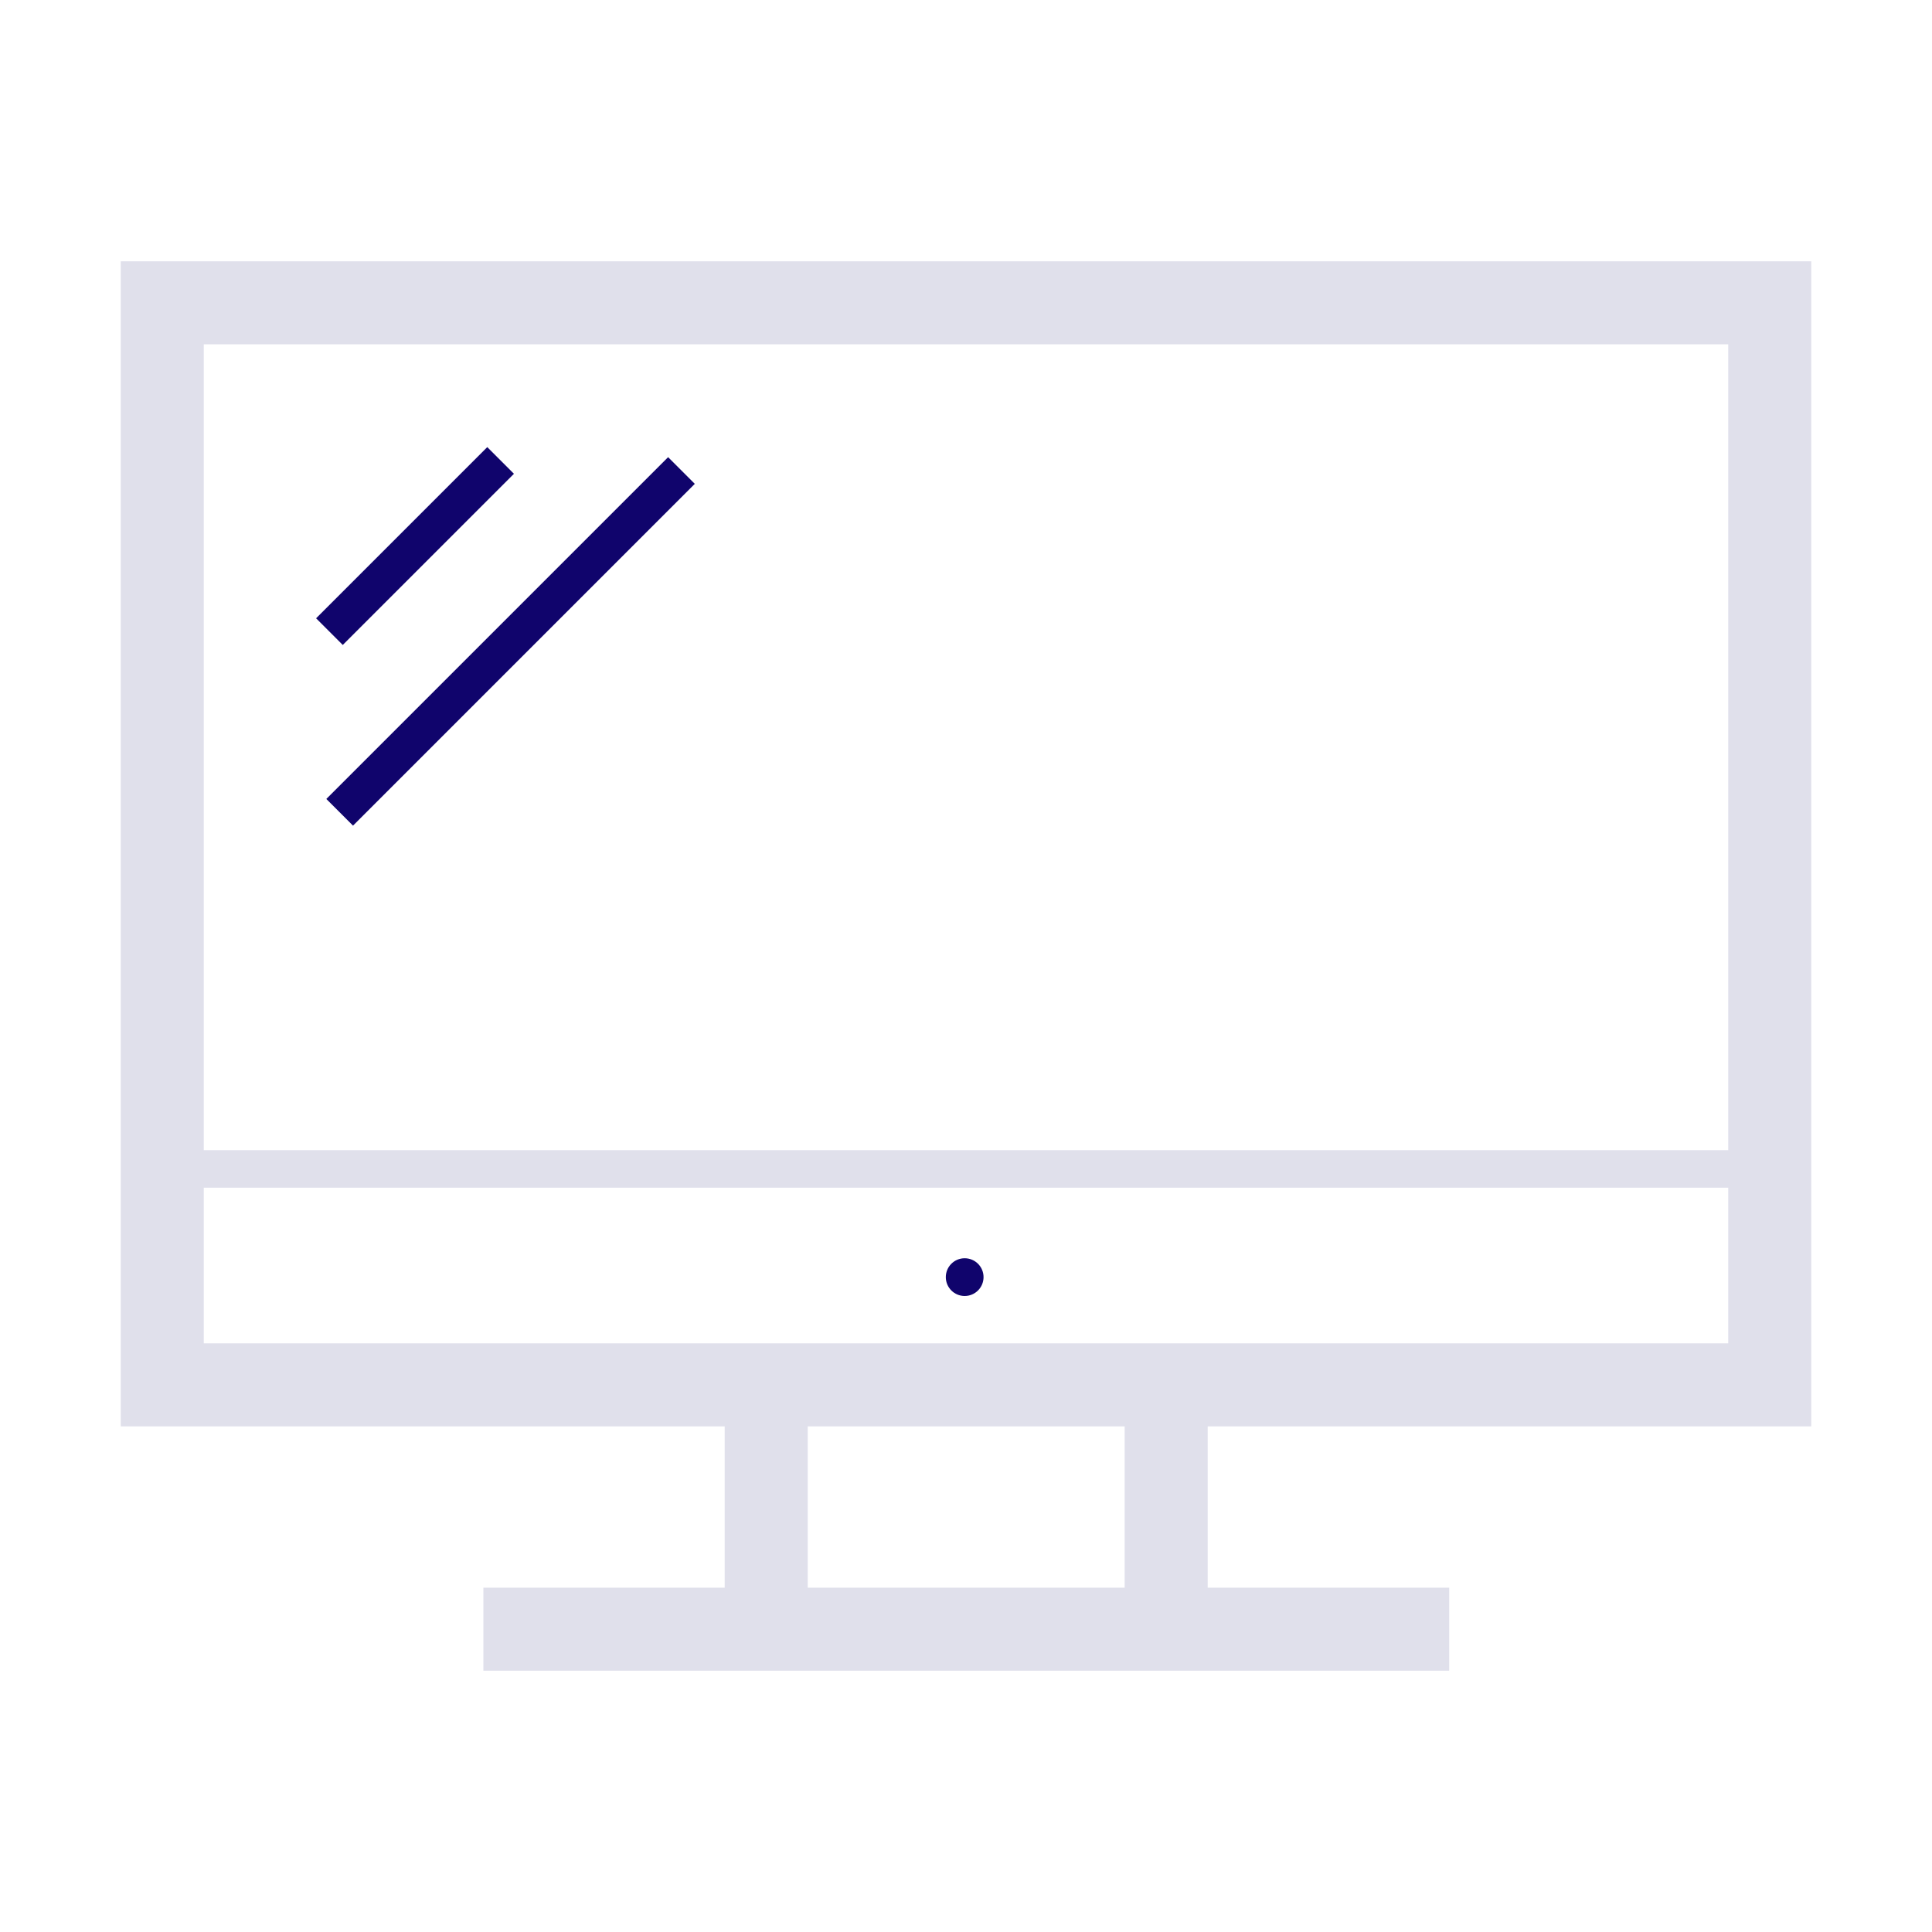
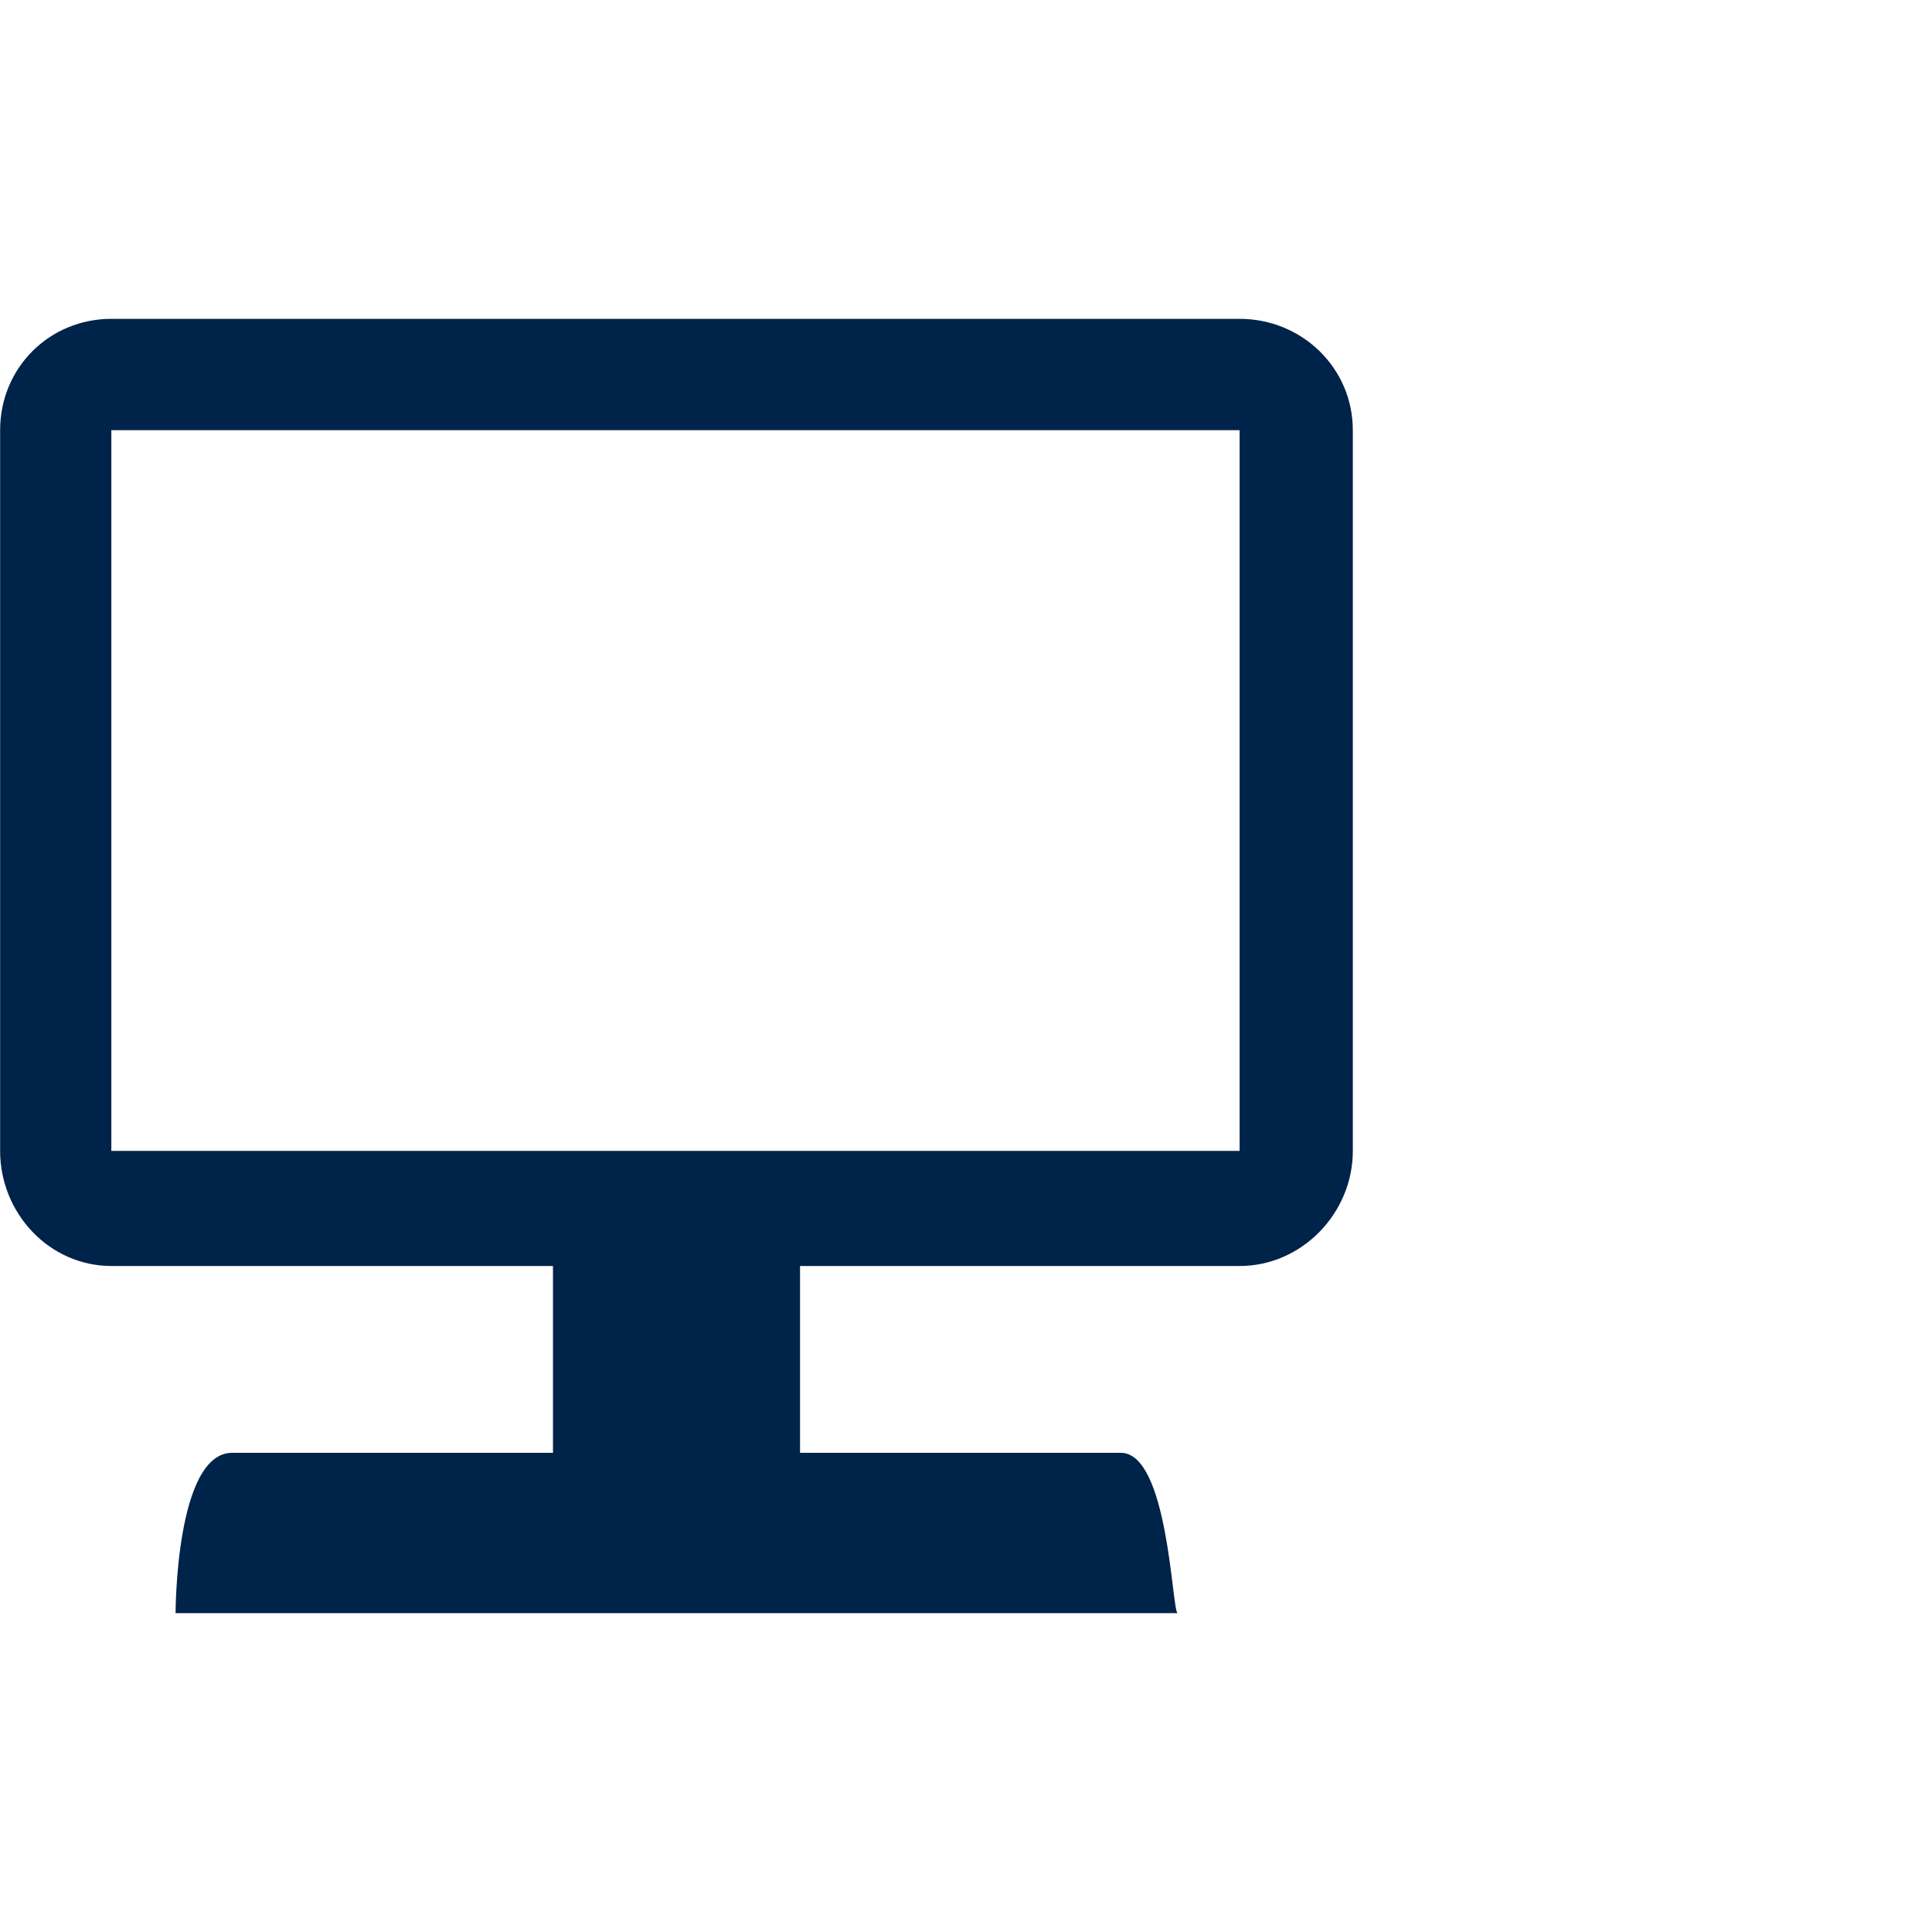
- <svg xmlns="http://www.w3.org/2000/svg" width="800px" height="800px" viewBox="0 0 1024 1024" class="icon" version="1.1" fill="#000000">
+ <svg xmlns="http://www.w3.org/2000/svg" fill="#002349" width="223px" height="223px" viewBox="0 0 32 32" version="1.1">
  <g id="SVGRepo_bgCarrier" stroke-width="0" />
  <g id="SVGRepo_tracerCarrier" stroke-linecap="round" stroke-linejoin="round" />
  <g id="SVGRepo_iconCarrier">
-     <path d="M511.3 676.9m-10 0a10 10 0 1 0 20 0 10 10 0 1 0-20 0Z" fill="#10046c" />
-     <path d="M960 756V138.5H64V756h320.1v85.5H256.2v44h511.9v-44h-128V756H960zM108 182.5h808v427.1H108V182.5z m488.1 659h-168V756h168v85.5zM108 712v-82.5h808V712H108z" fill="#e0e0eb" />
-     <path d="M167.536 327.703l90.72-90.721 14.143 14.142-90.721 90.72zM172.959 423.469l181.159-181.16 14.142 14.143L187.1 437.61z" fill="#10046c" />
+     <path d="M1.844 5.281h18.688c1.031 0 1.875 0.813 1.875 1.844v11.938c0 1.031-0.844 1.906-1.875 1.906h-7.281v3.094h5.313c0.781 0 0.844 2.563 0.938 2.656h-16.594s0-2.656 0.938-2.656h5.313v-3.094h-7.313c-1.031 0-1.844-0.875-1.844-1.906v-11.938c0-1.031 0.813-1.844 1.844-1.844zM1.844 19.063h18.688v-11.938h-18.688v11.938z" />
  </g>
</svg>
